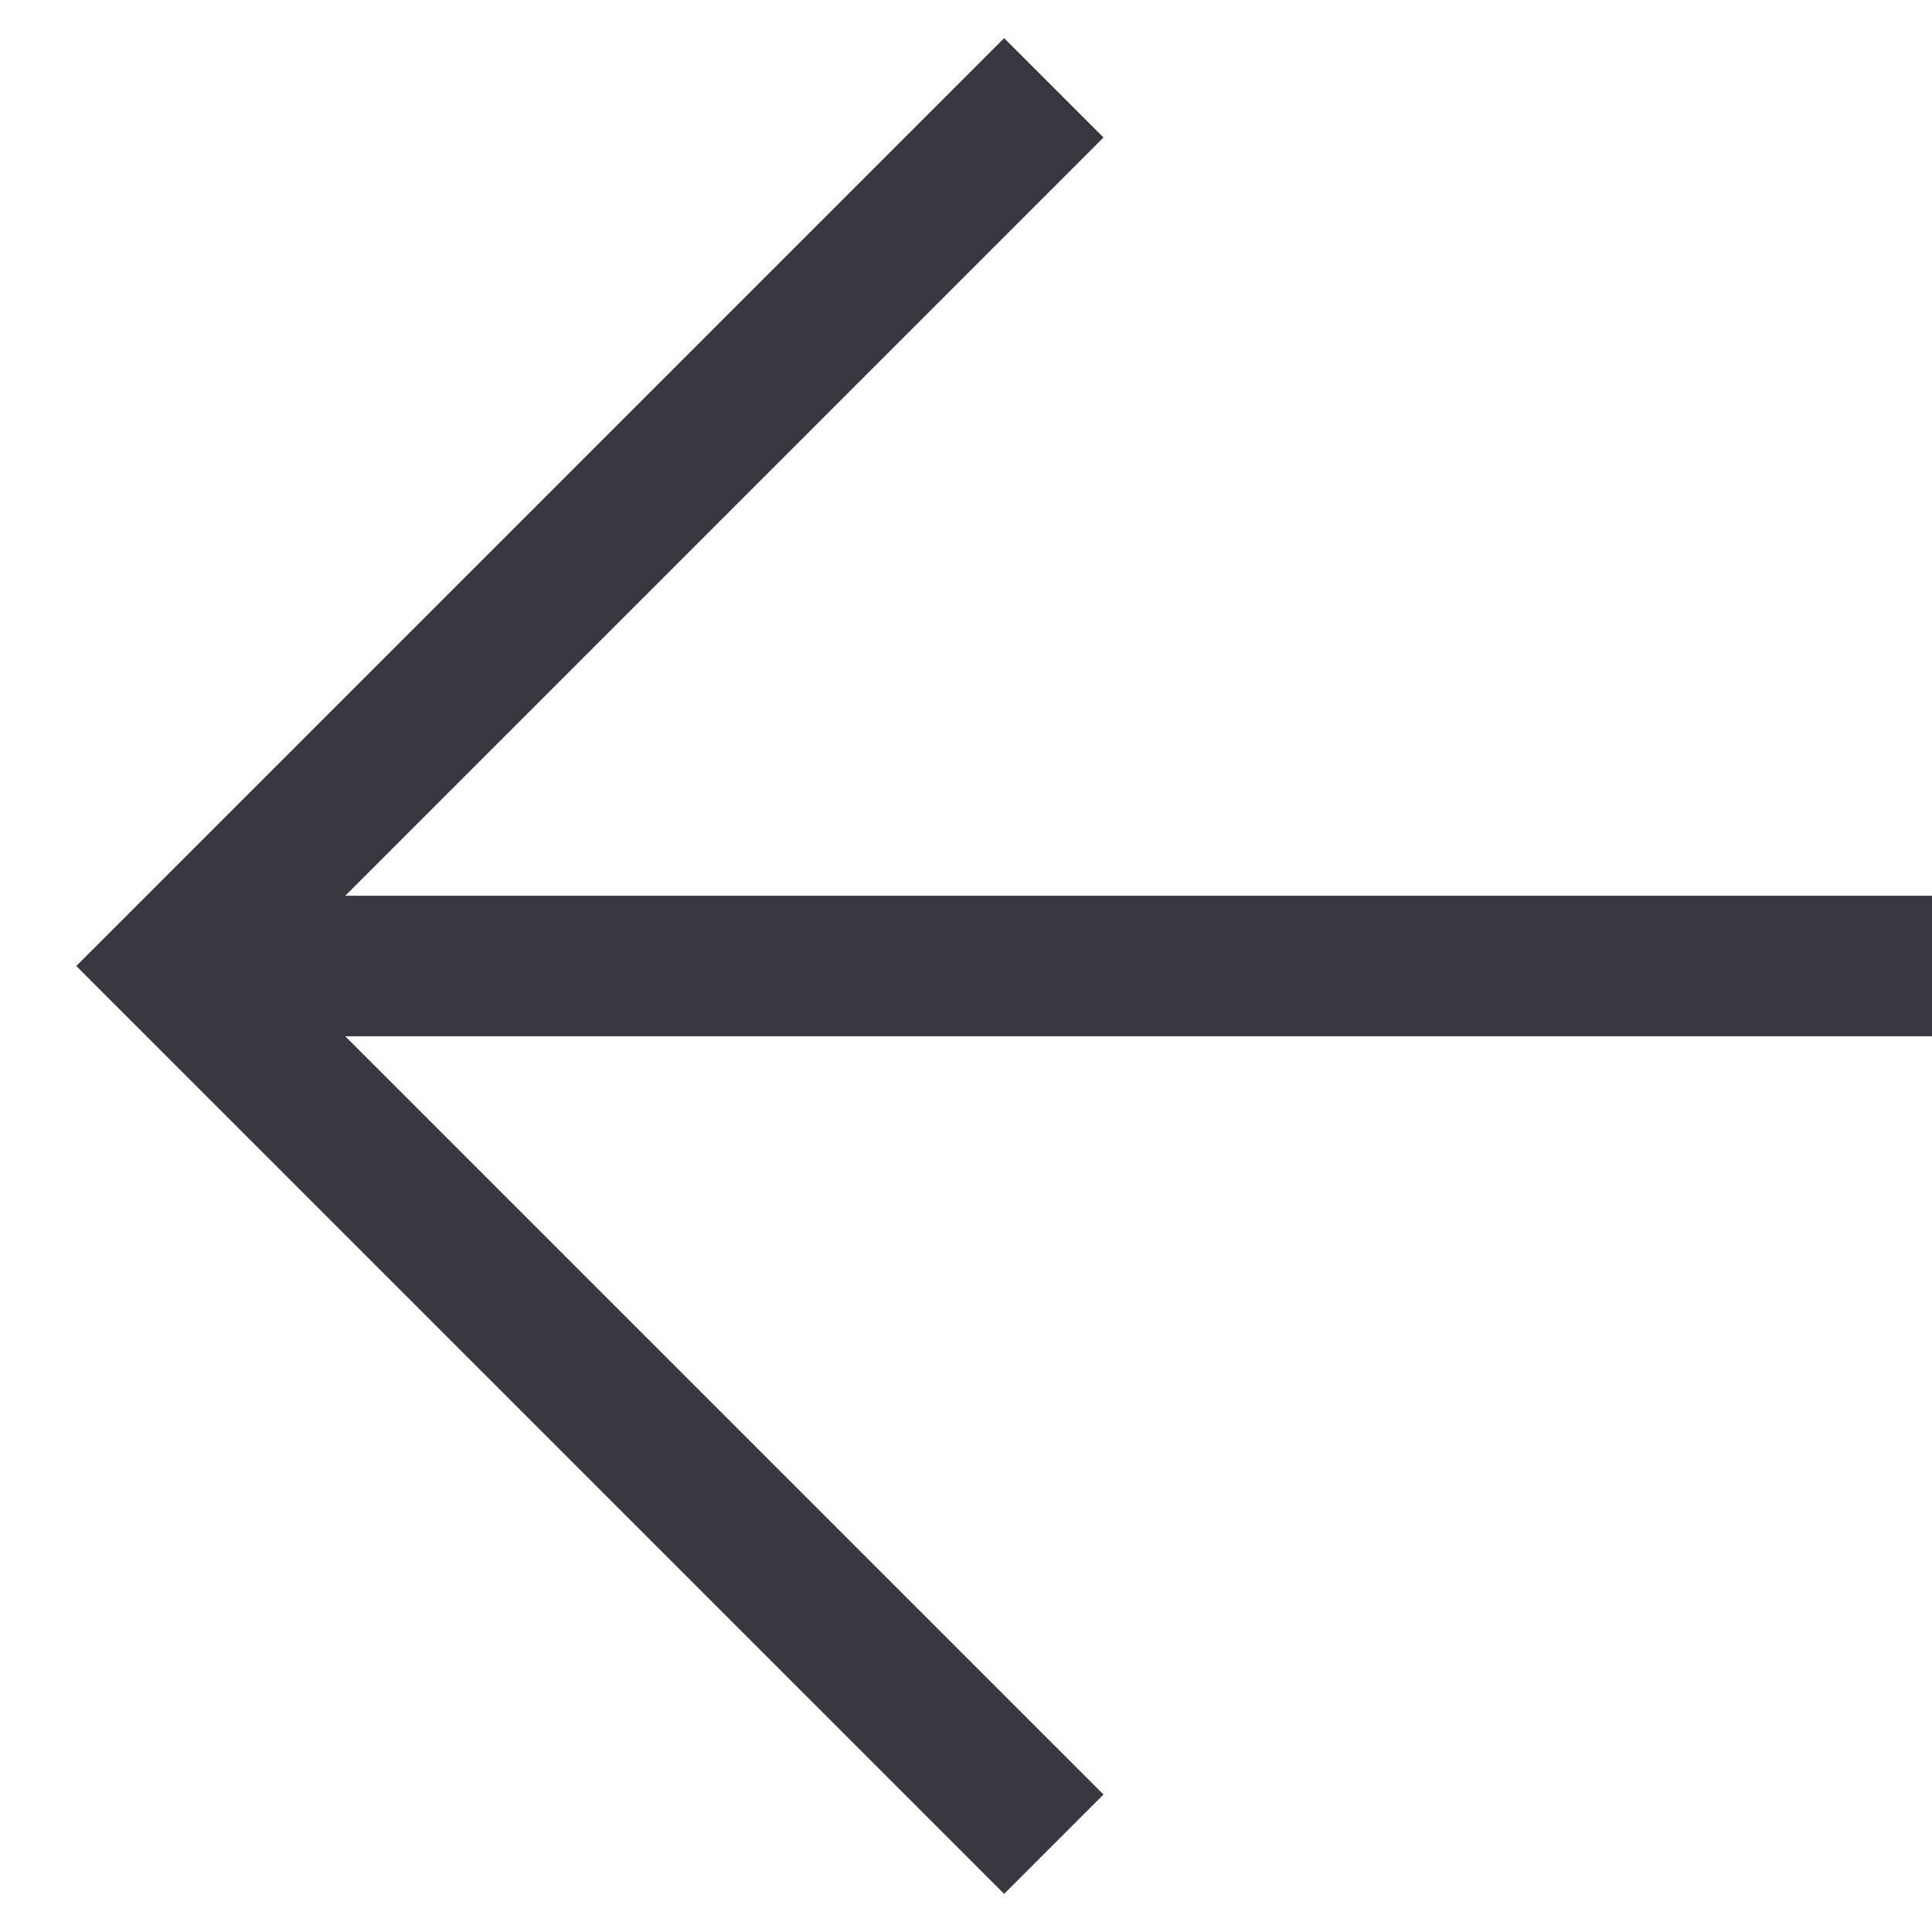
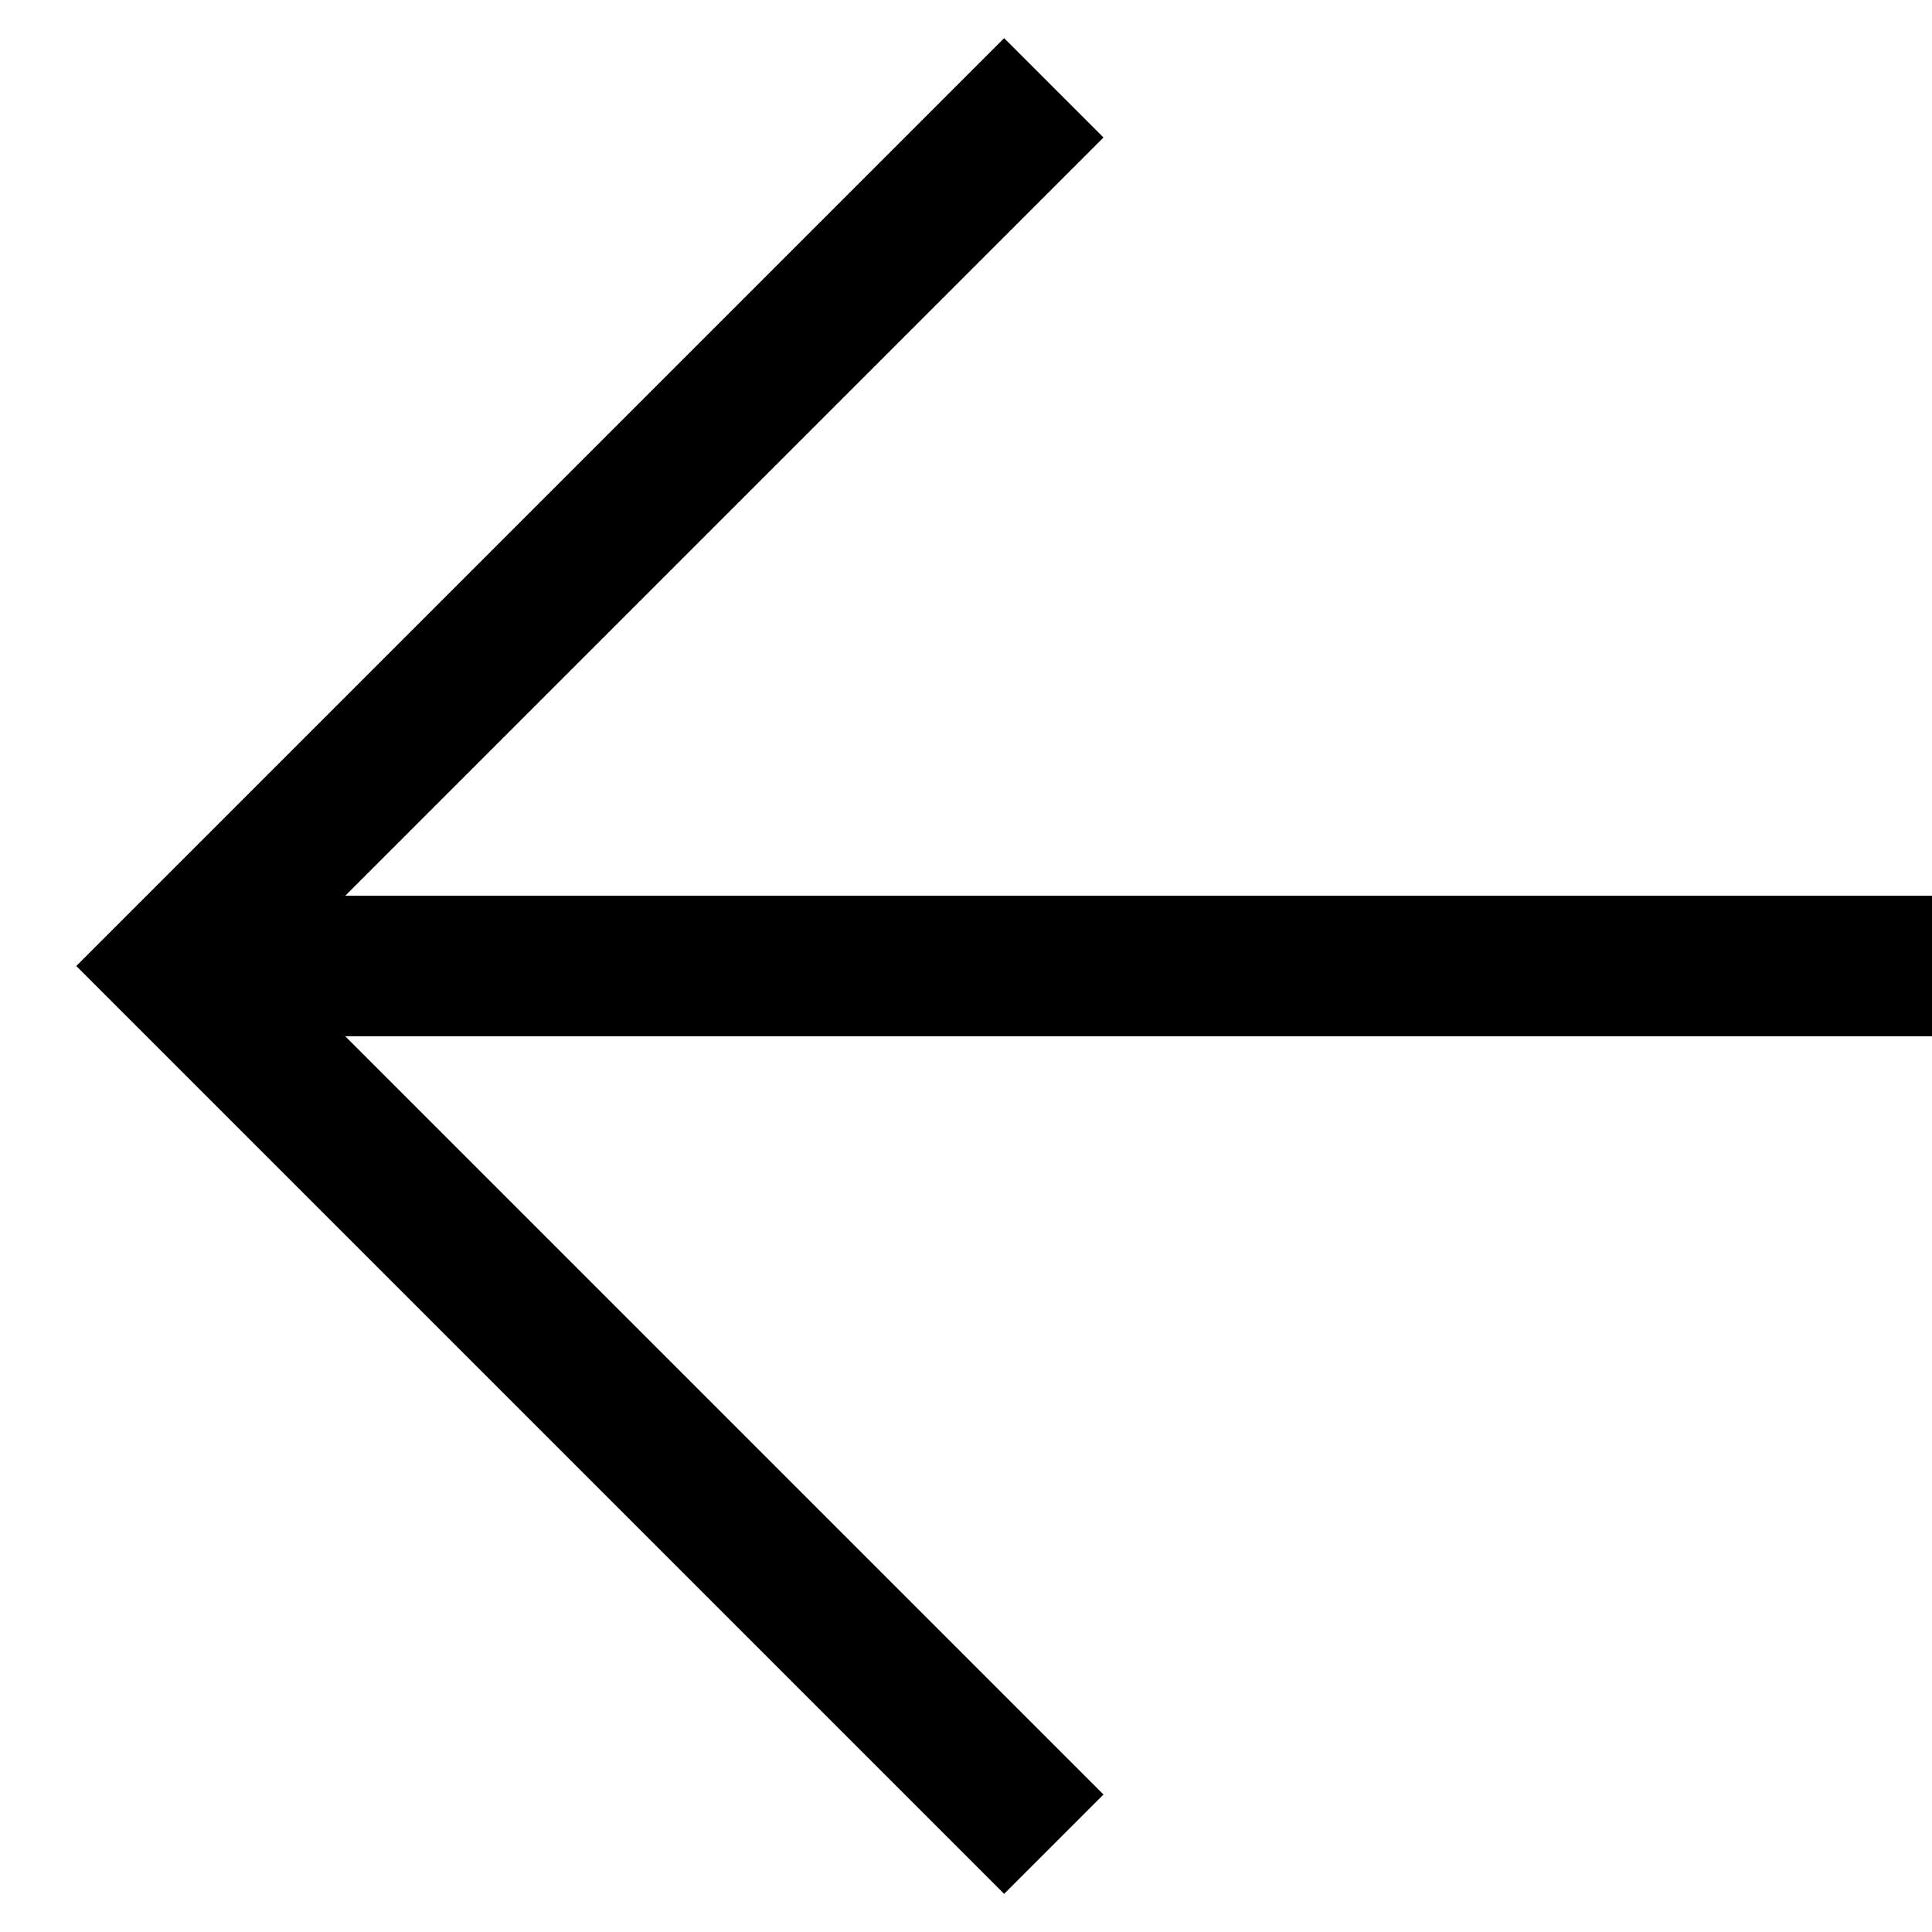
<svg xmlns="http://www.w3.org/2000/svg" width="22" height="22" viewBox="0 0 22 22" fill="none">
  <g id="arrow">
-     <path id="Vector 17" d="M12 1L2 11L12 21" stroke="#373840" stroke-width="1.6" />
-     <path id="Vector 18" d="M2 11H22" stroke="#373840" stroke-width="1.6" />
+     <path id="Vector 17" d="M12 1L2 11L12 21" stroke="currentColor" stroke-width="1.6" />
+     <path id="Vector 18" d="M2 11H22" stroke="currentColor" stroke-width="1.6" />
  </g>
</svg>
